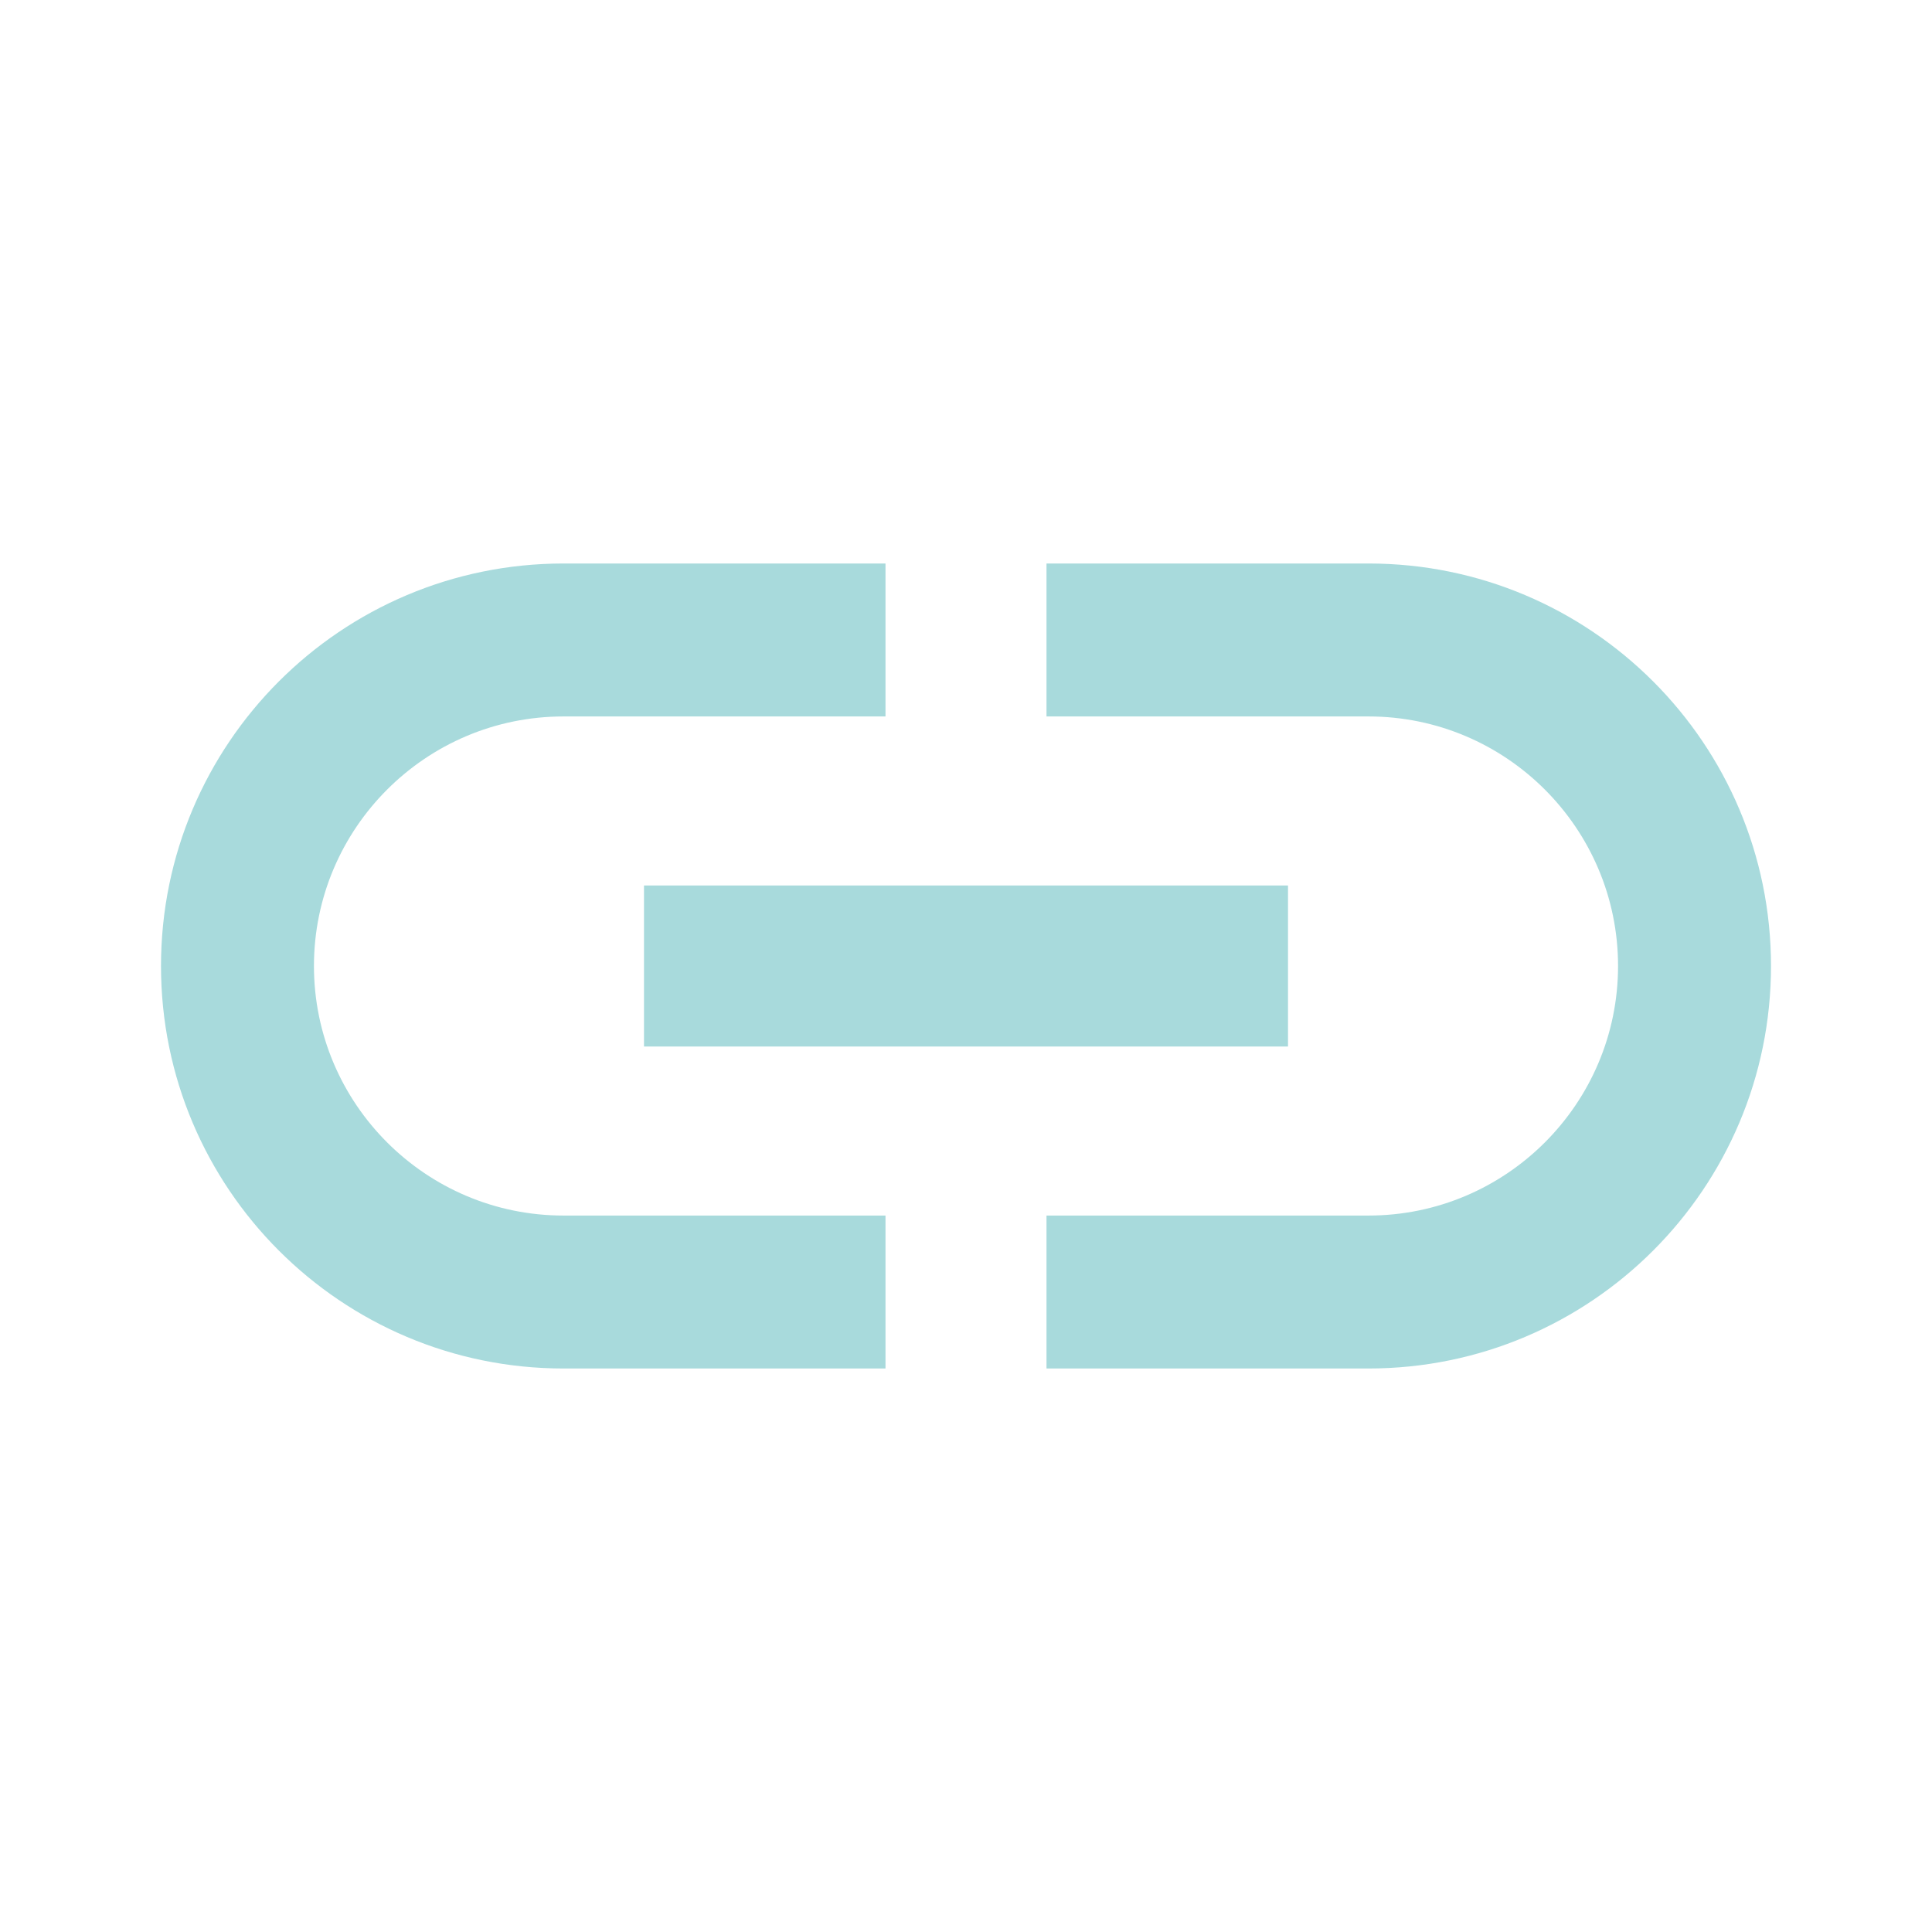
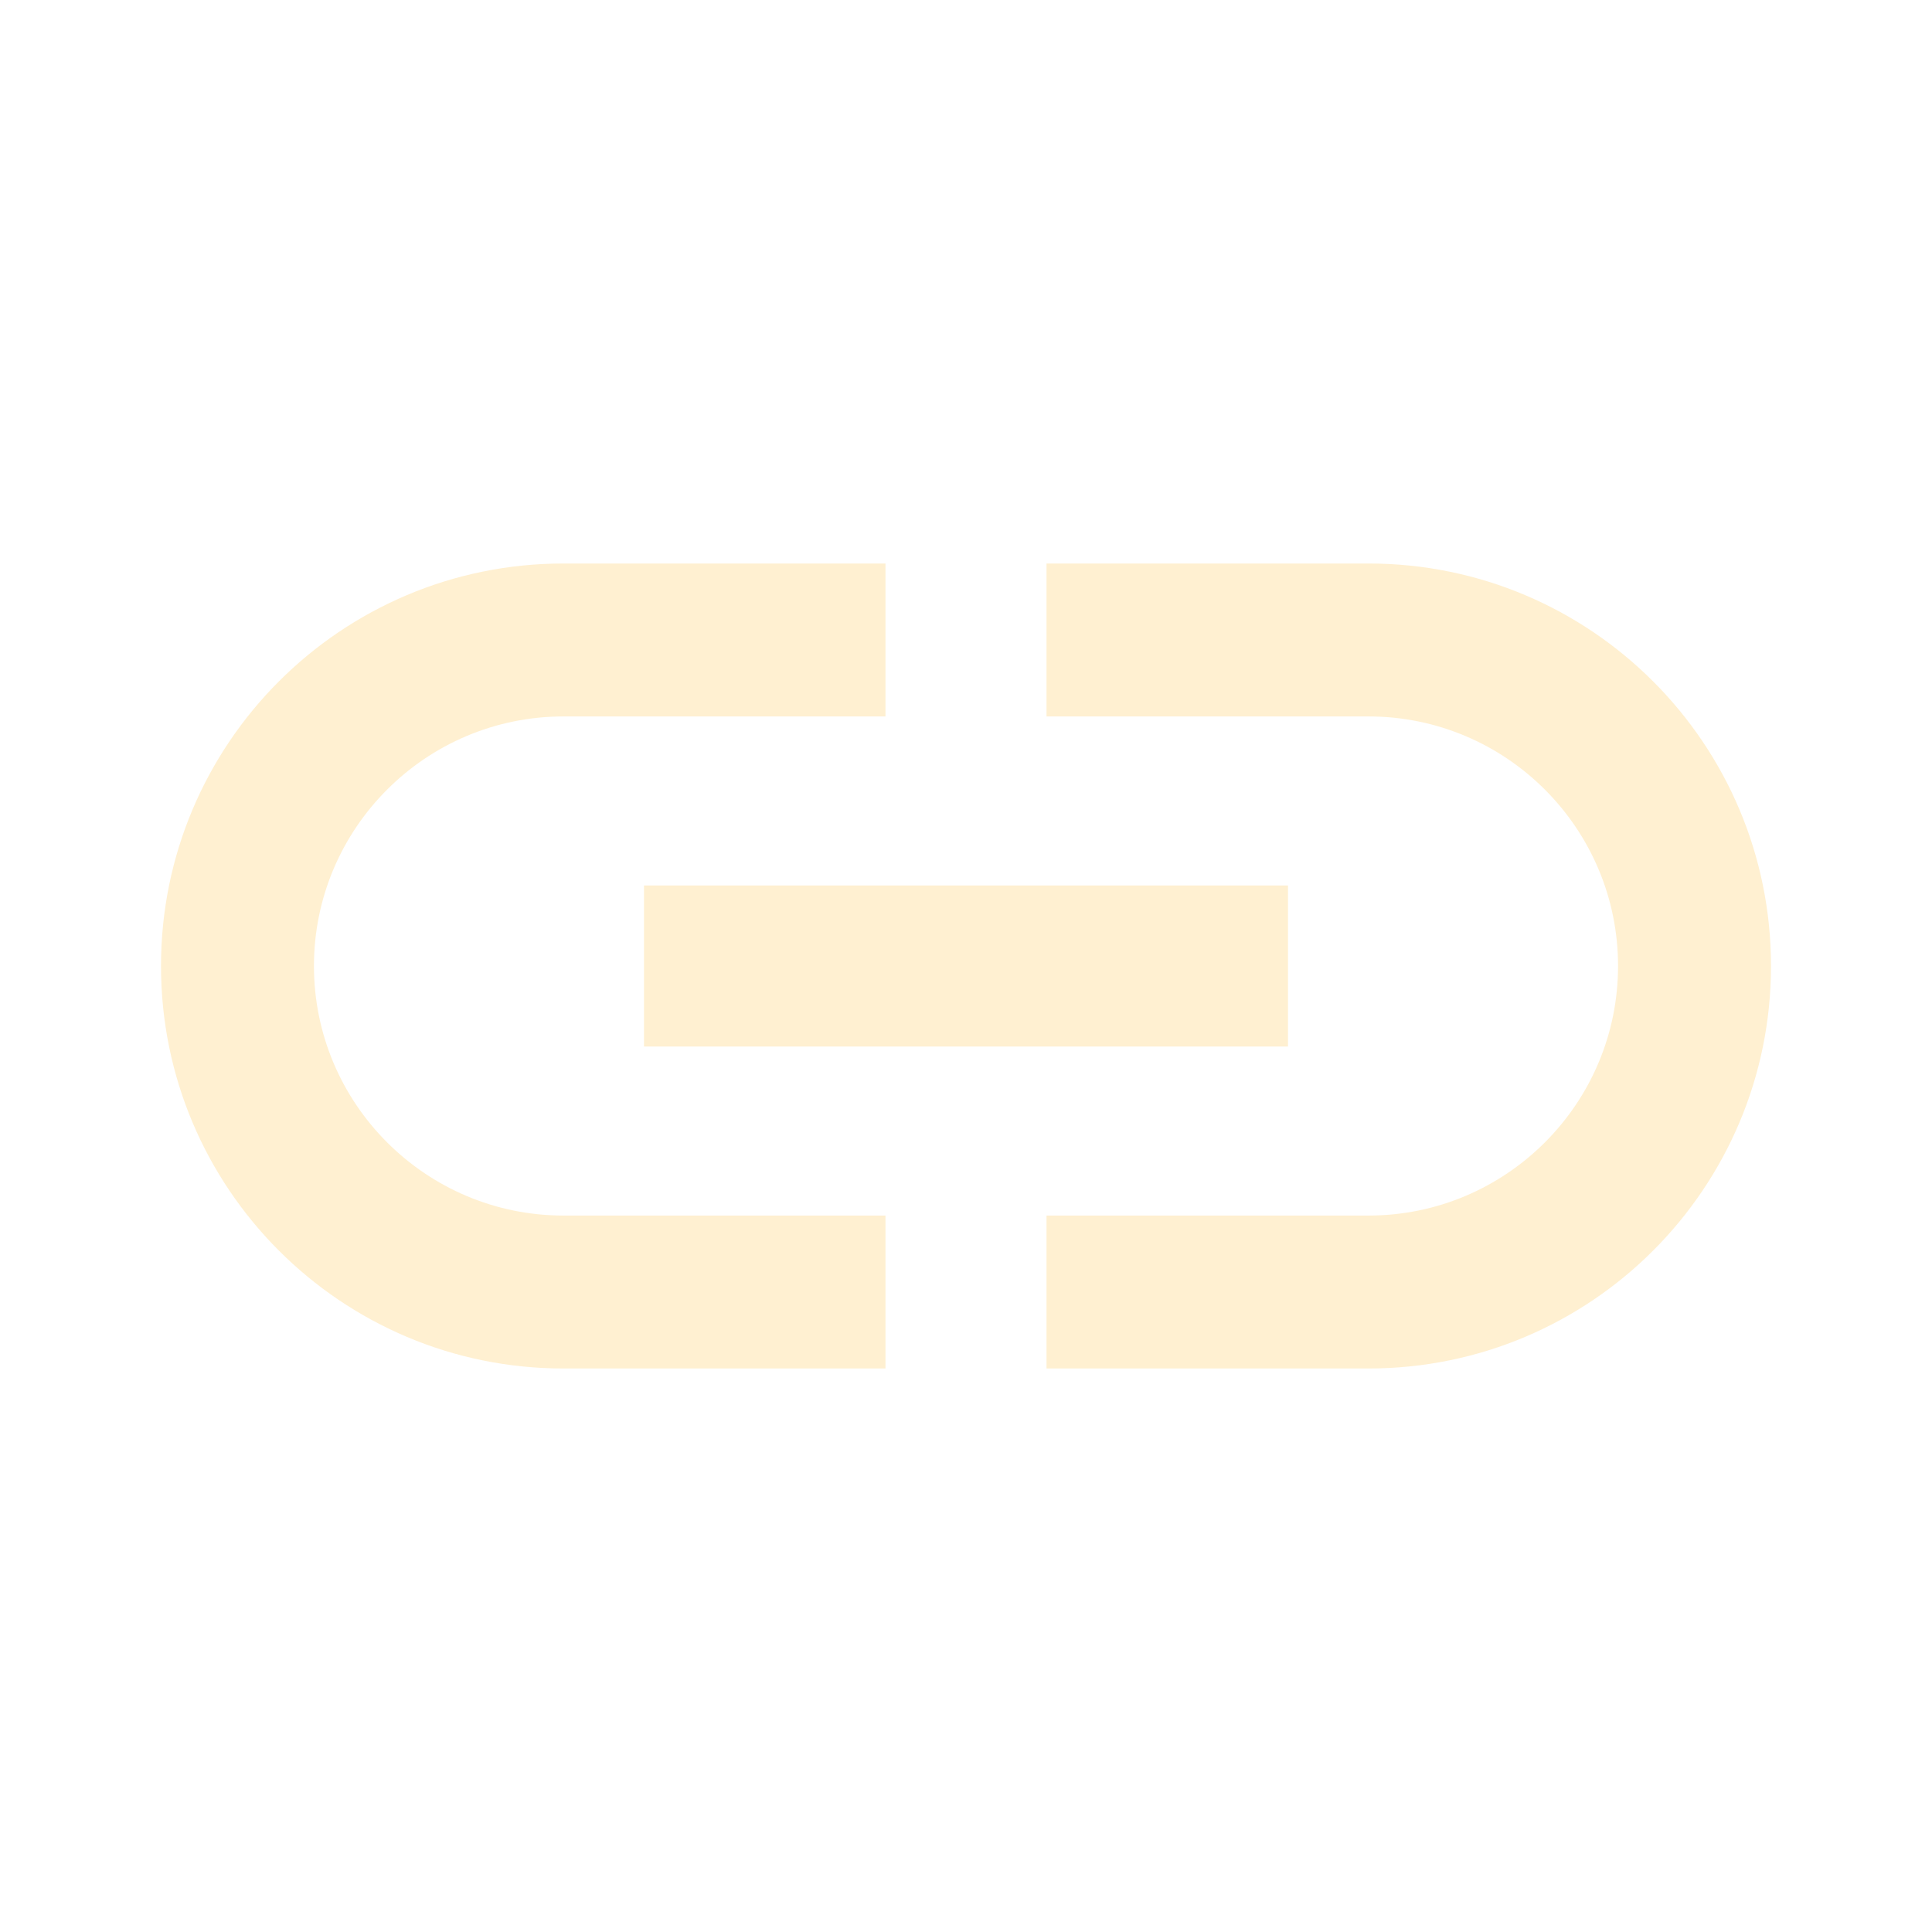
<svg xmlns="http://www.w3.org/2000/svg" viewBox="0 0 24 24">
-   <path fill="#a8dadc" d="M3.9,12C3.9,10.29 5.29,8.9 7,8.9H11V7H7A5,5 0 0,0 2,12A5,5 0 0,0 7,17H11V15.1H7C5.29,15.1 3.9,13.71 3.9,12M8,13H16V11H8V13M17,7H13V8.9H17C18.71,8.9 20.1,10.29 20.1,12C20.1,13.71 18.71,15.1 17,15.1H13V17H17A5,5 0 0,0 22,12A5,5 0 0,0 17,7Z" />
+   <path fill="#FFF0D1" d="M3.9,12C3.9,10.29 5.29,8.9 7,8.9H11V7H7A5,5 0 0,0 2,12A5,5 0 0,0 7,17H11V15.1H7C5.29,15.1 3.9,13.71 3.9,12M8,13H16V11H8V13M17,7H13V8.9H17C18.71,8.9 20.1,10.29 20.1,12C20.1,13.71 18.71,15.1 17,15.1H13V17H17A5,5 0 0,0 22,12A5,5 0 0,0 17,7Z" />
</svg>
